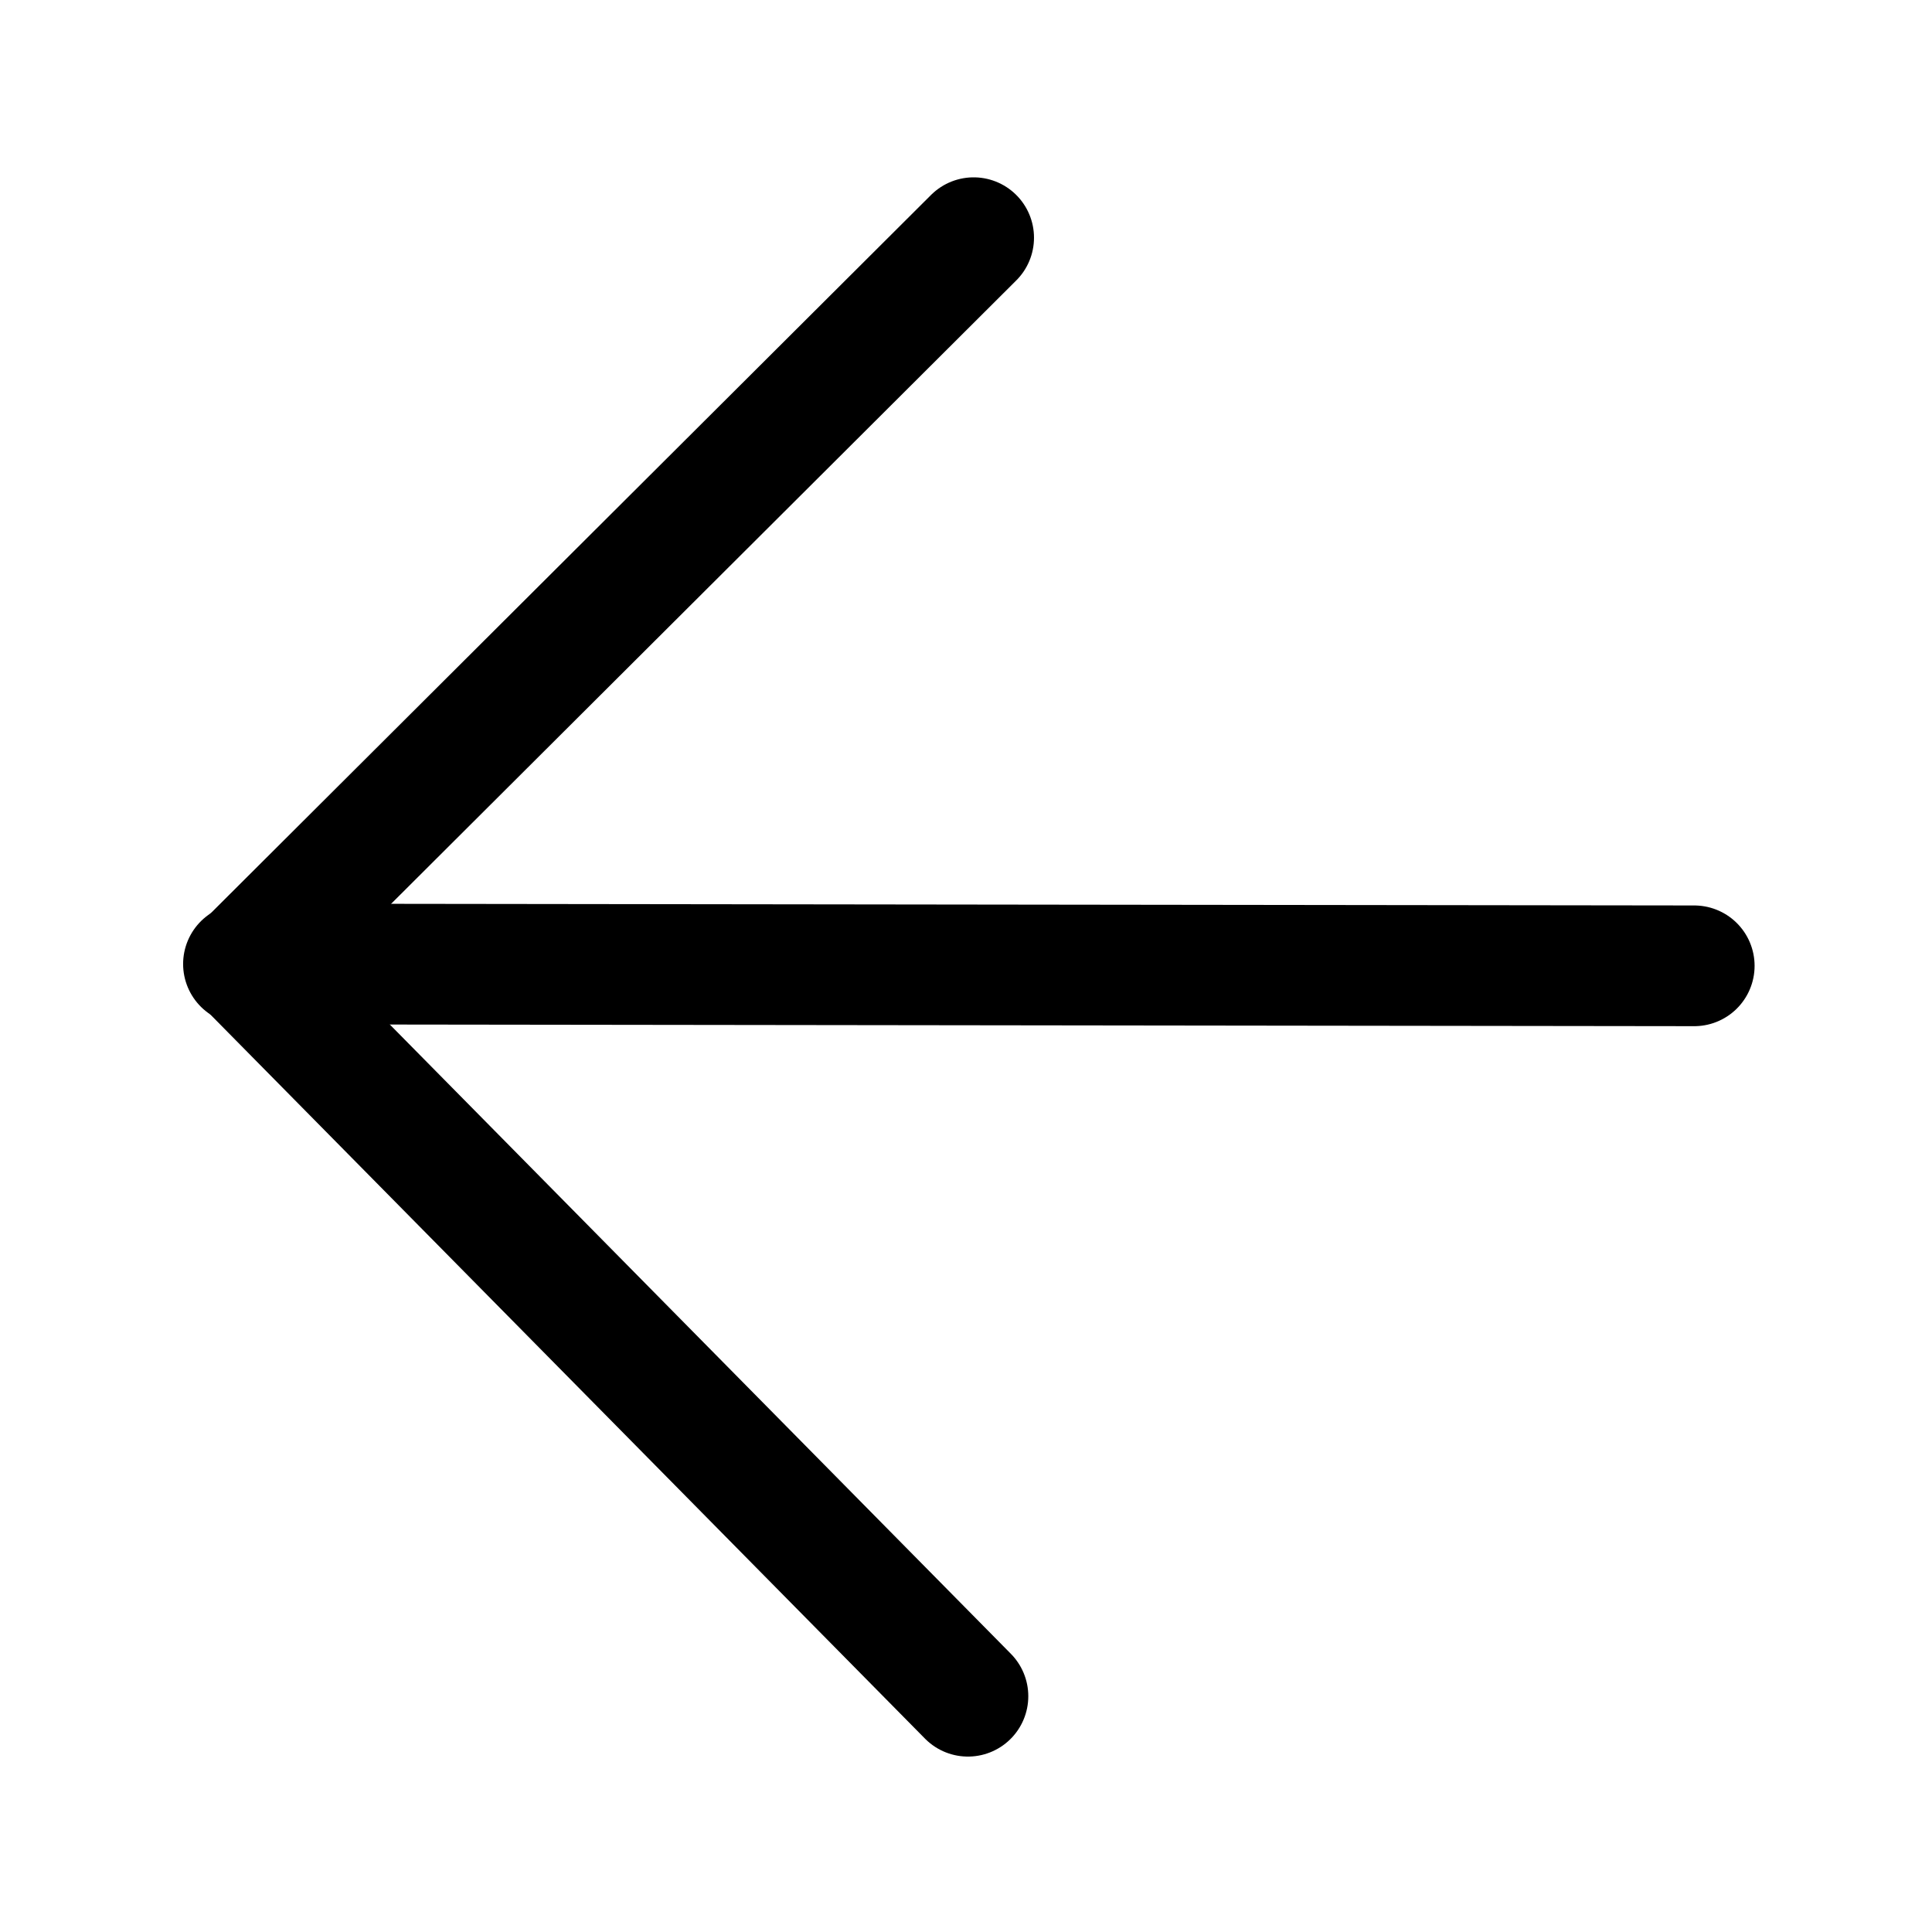
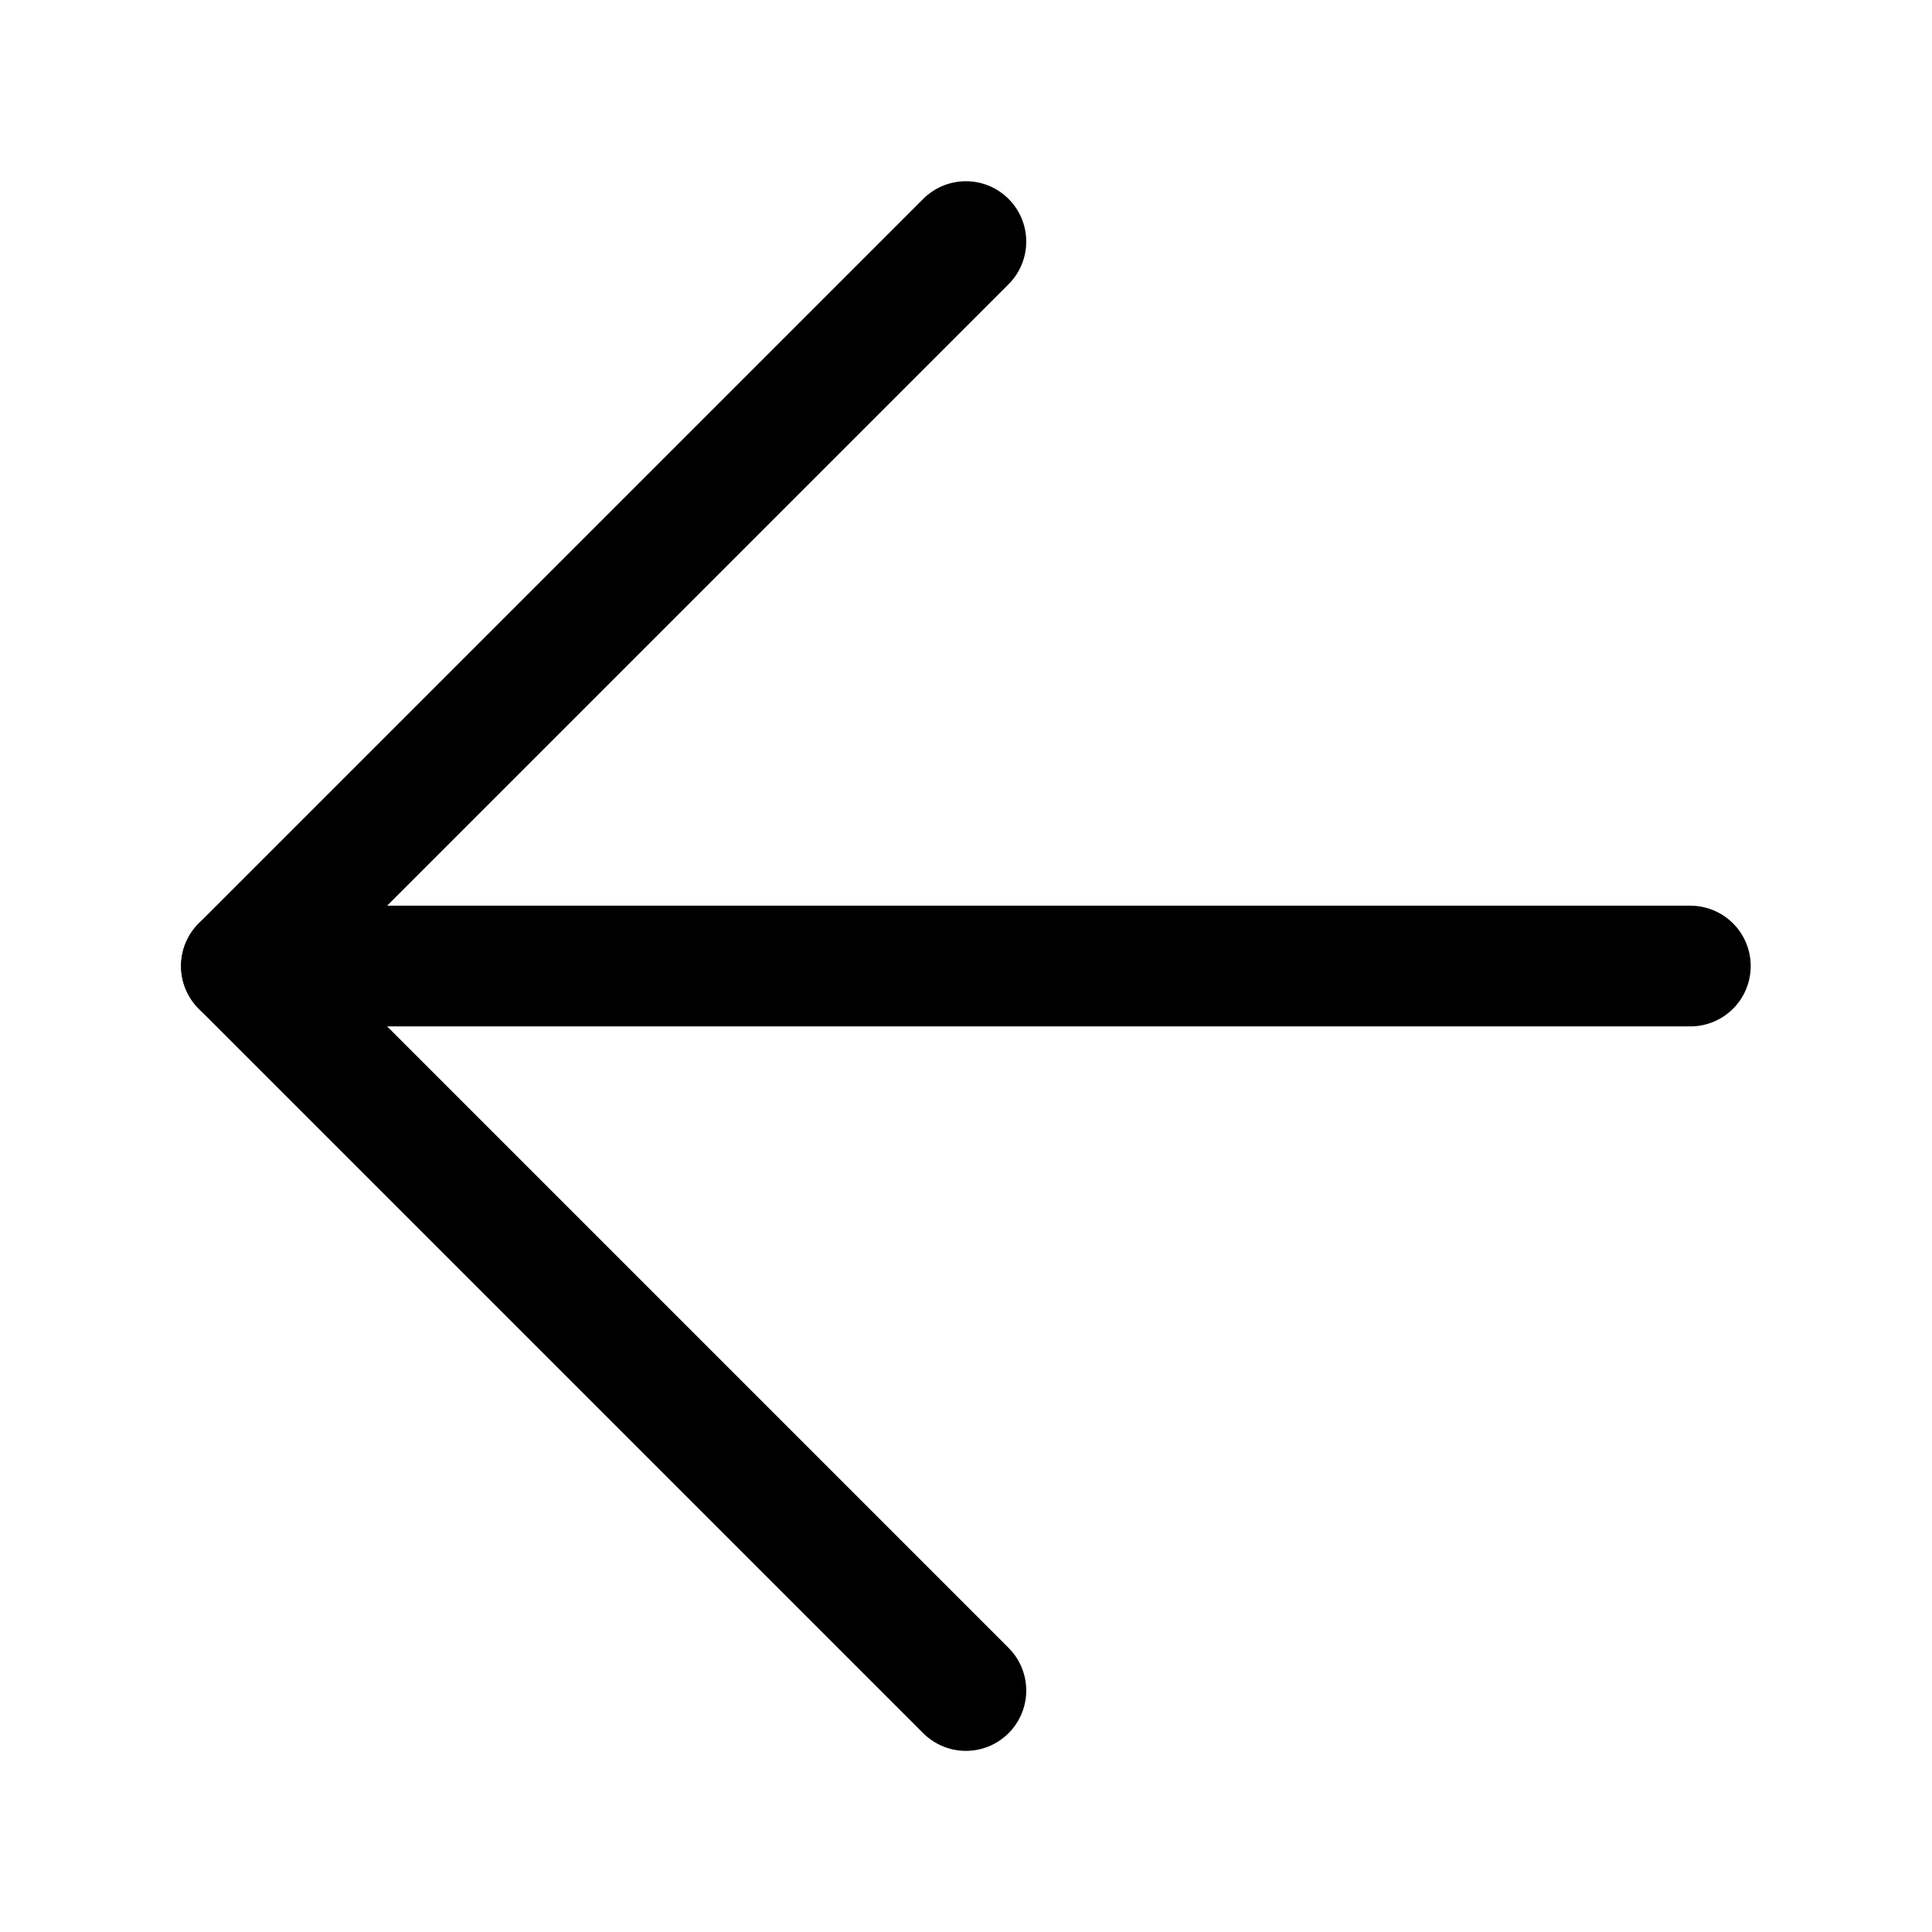
<svg xmlns="http://www.w3.org/2000/svg" id="svg8" version="1.1" viewBox="0 0 8.467 8.467" height="32" width="32">
  <defs id="defs2" />
  <g transform="translate(0,-288.5333)" id="layer1">
-     <path style="fill:none;stroke:#000000;stroke-width:0.529;stroke-linecap:round;stroke-linejoin:round;stroke-opacity:1;stroke-dasharray:none" d="m 1.067,292.758 6.358,0.008" id="path931" />
-     <path style="fill:none;stroke:#000000;stroke-width:0.529;stroke-linecap:round;stroke-linejoin:round;stroke-opacity:1;stroke-dasharray:none" d="m 4.267,289.575 -3.192,3.183 3.167,3.209" id="path933" />
+     <path style="fill:none;stroke:#000000;stroke-width:0.529;stroke-linecap:round;stroke-linejoin:round;stroke-dasharray:none;stroke-opacity:1" d="m 1.058,292.767 h 6.35" id="path931" />
+     <path style="fill:none;stroke:#000000;stroke-width:0.529;stroke-linecap:round;stroke-linejoin:round;stroke-dasharray:none;stroke-opacity:1" d="m 4.233,289.592 -3.175,3.175 3.175,3.175" id="path933" />
  </g>
</svg>
